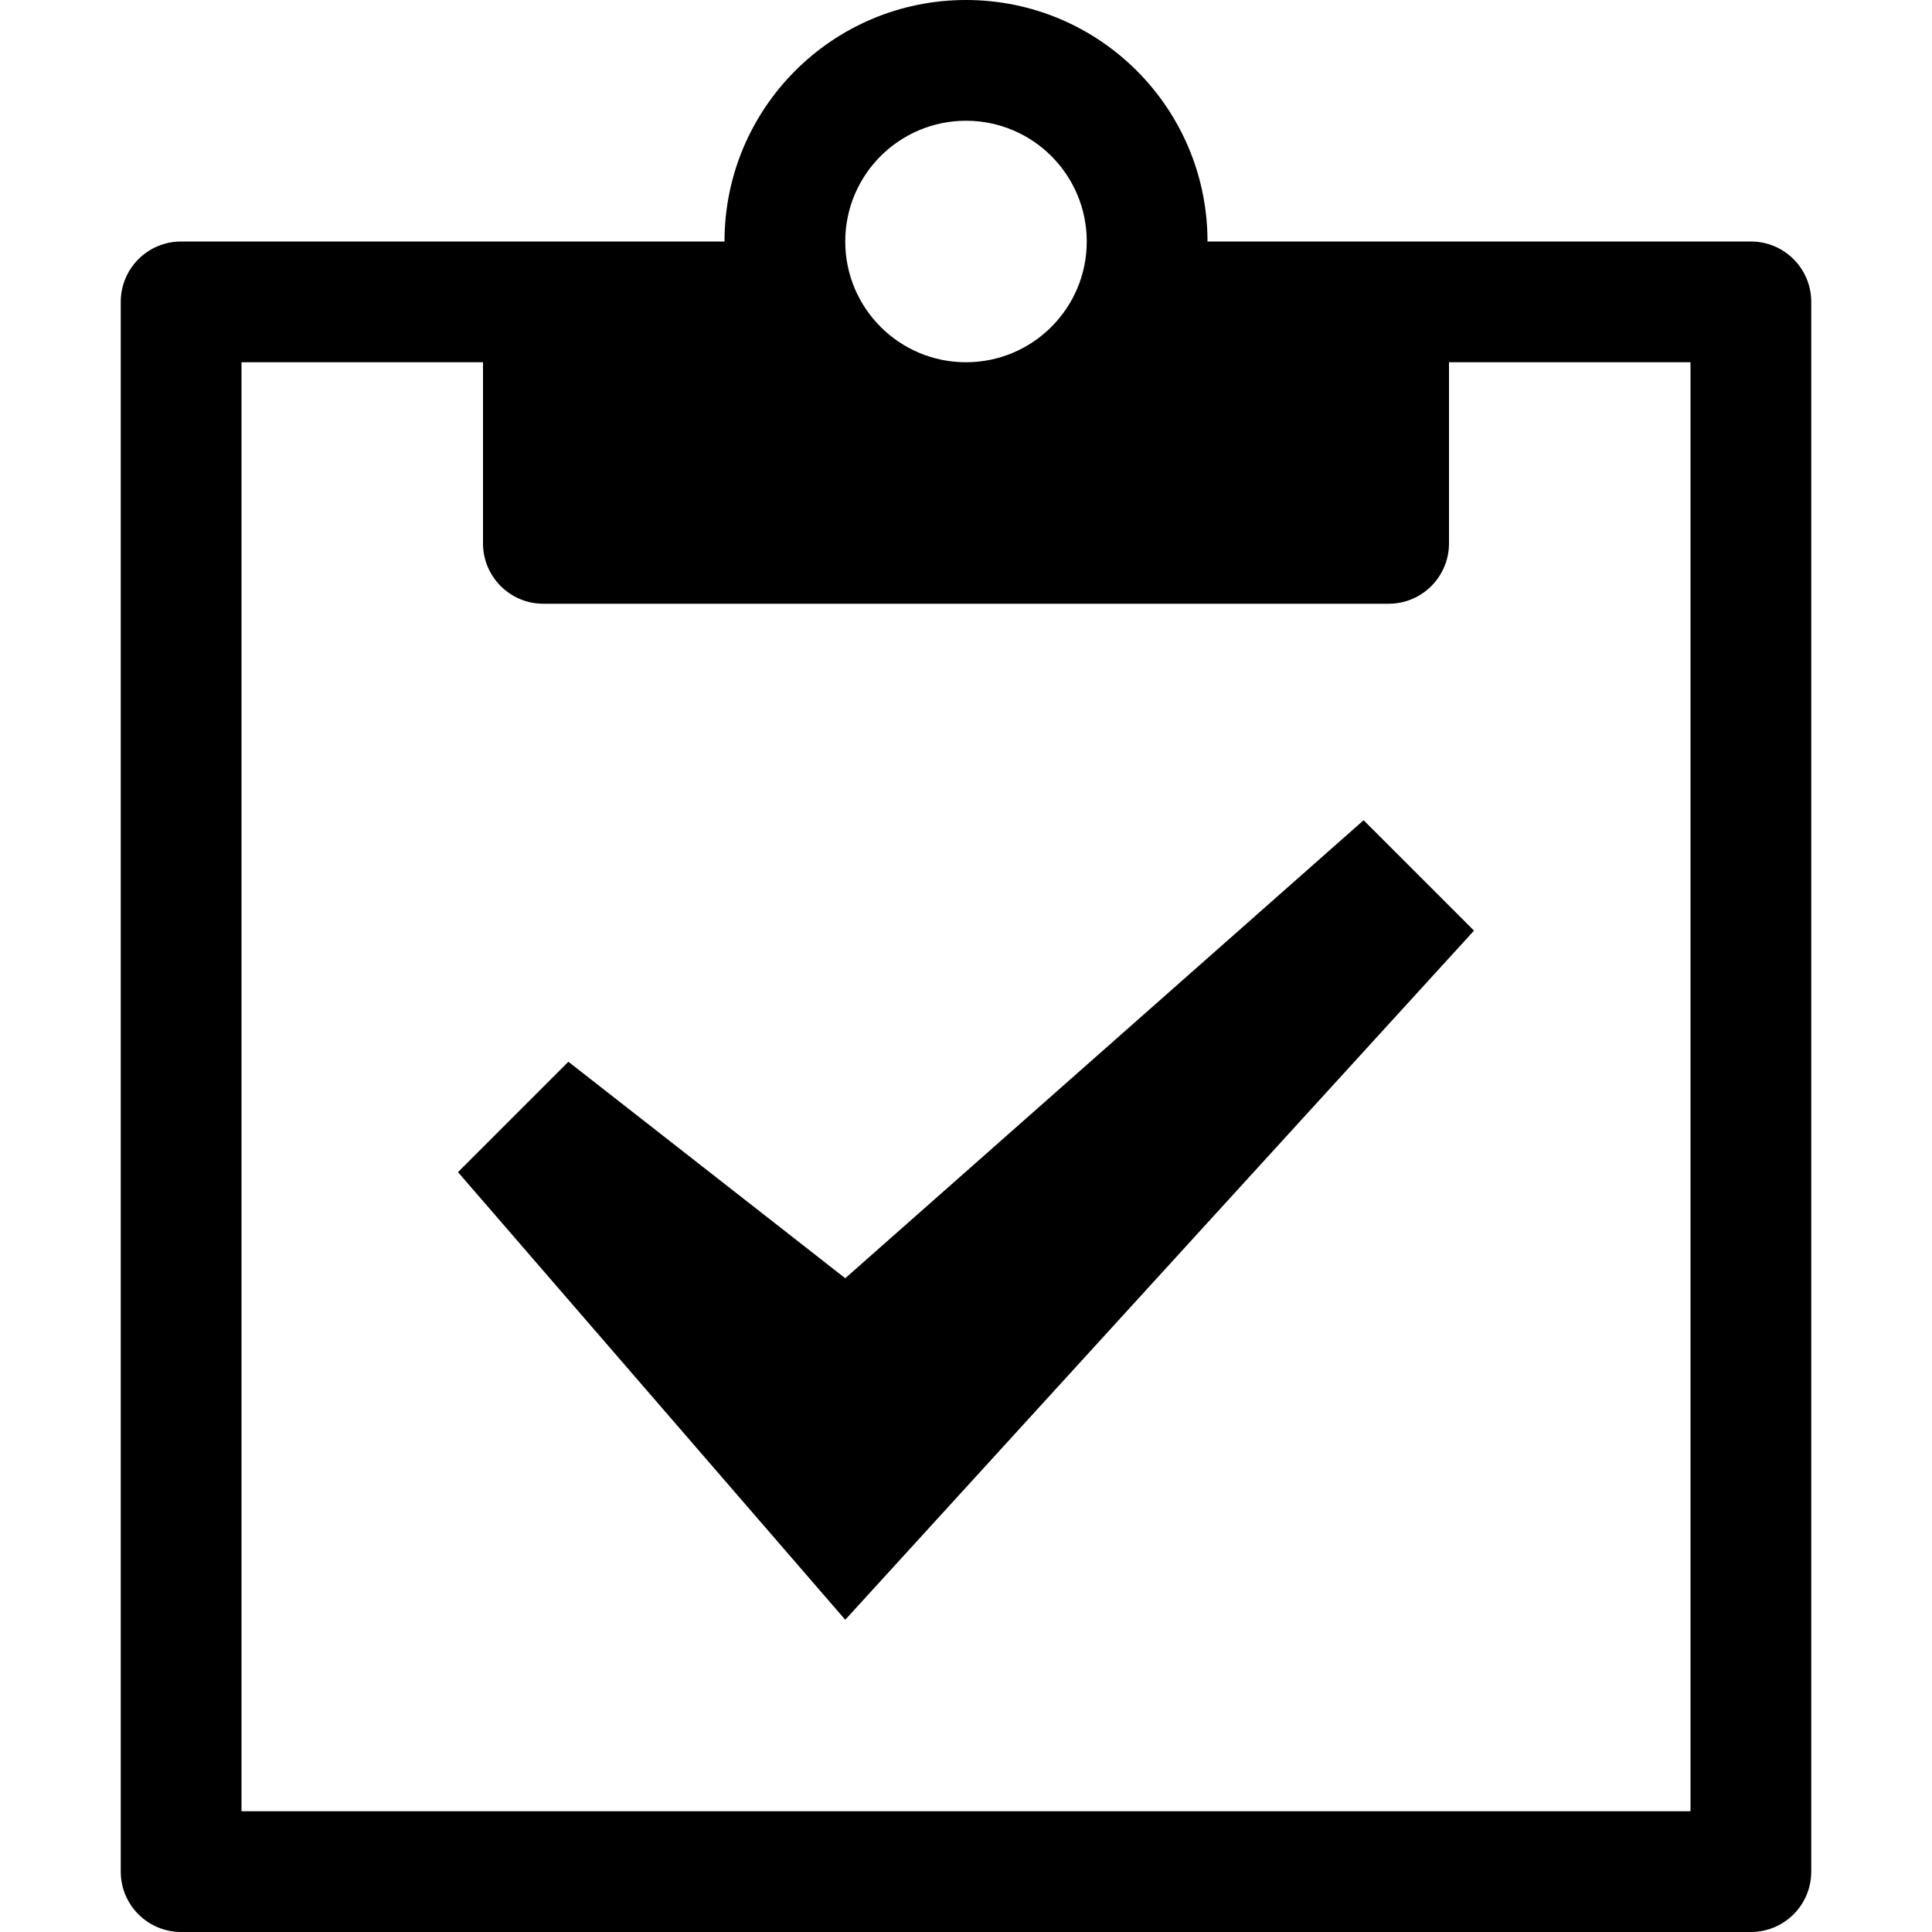
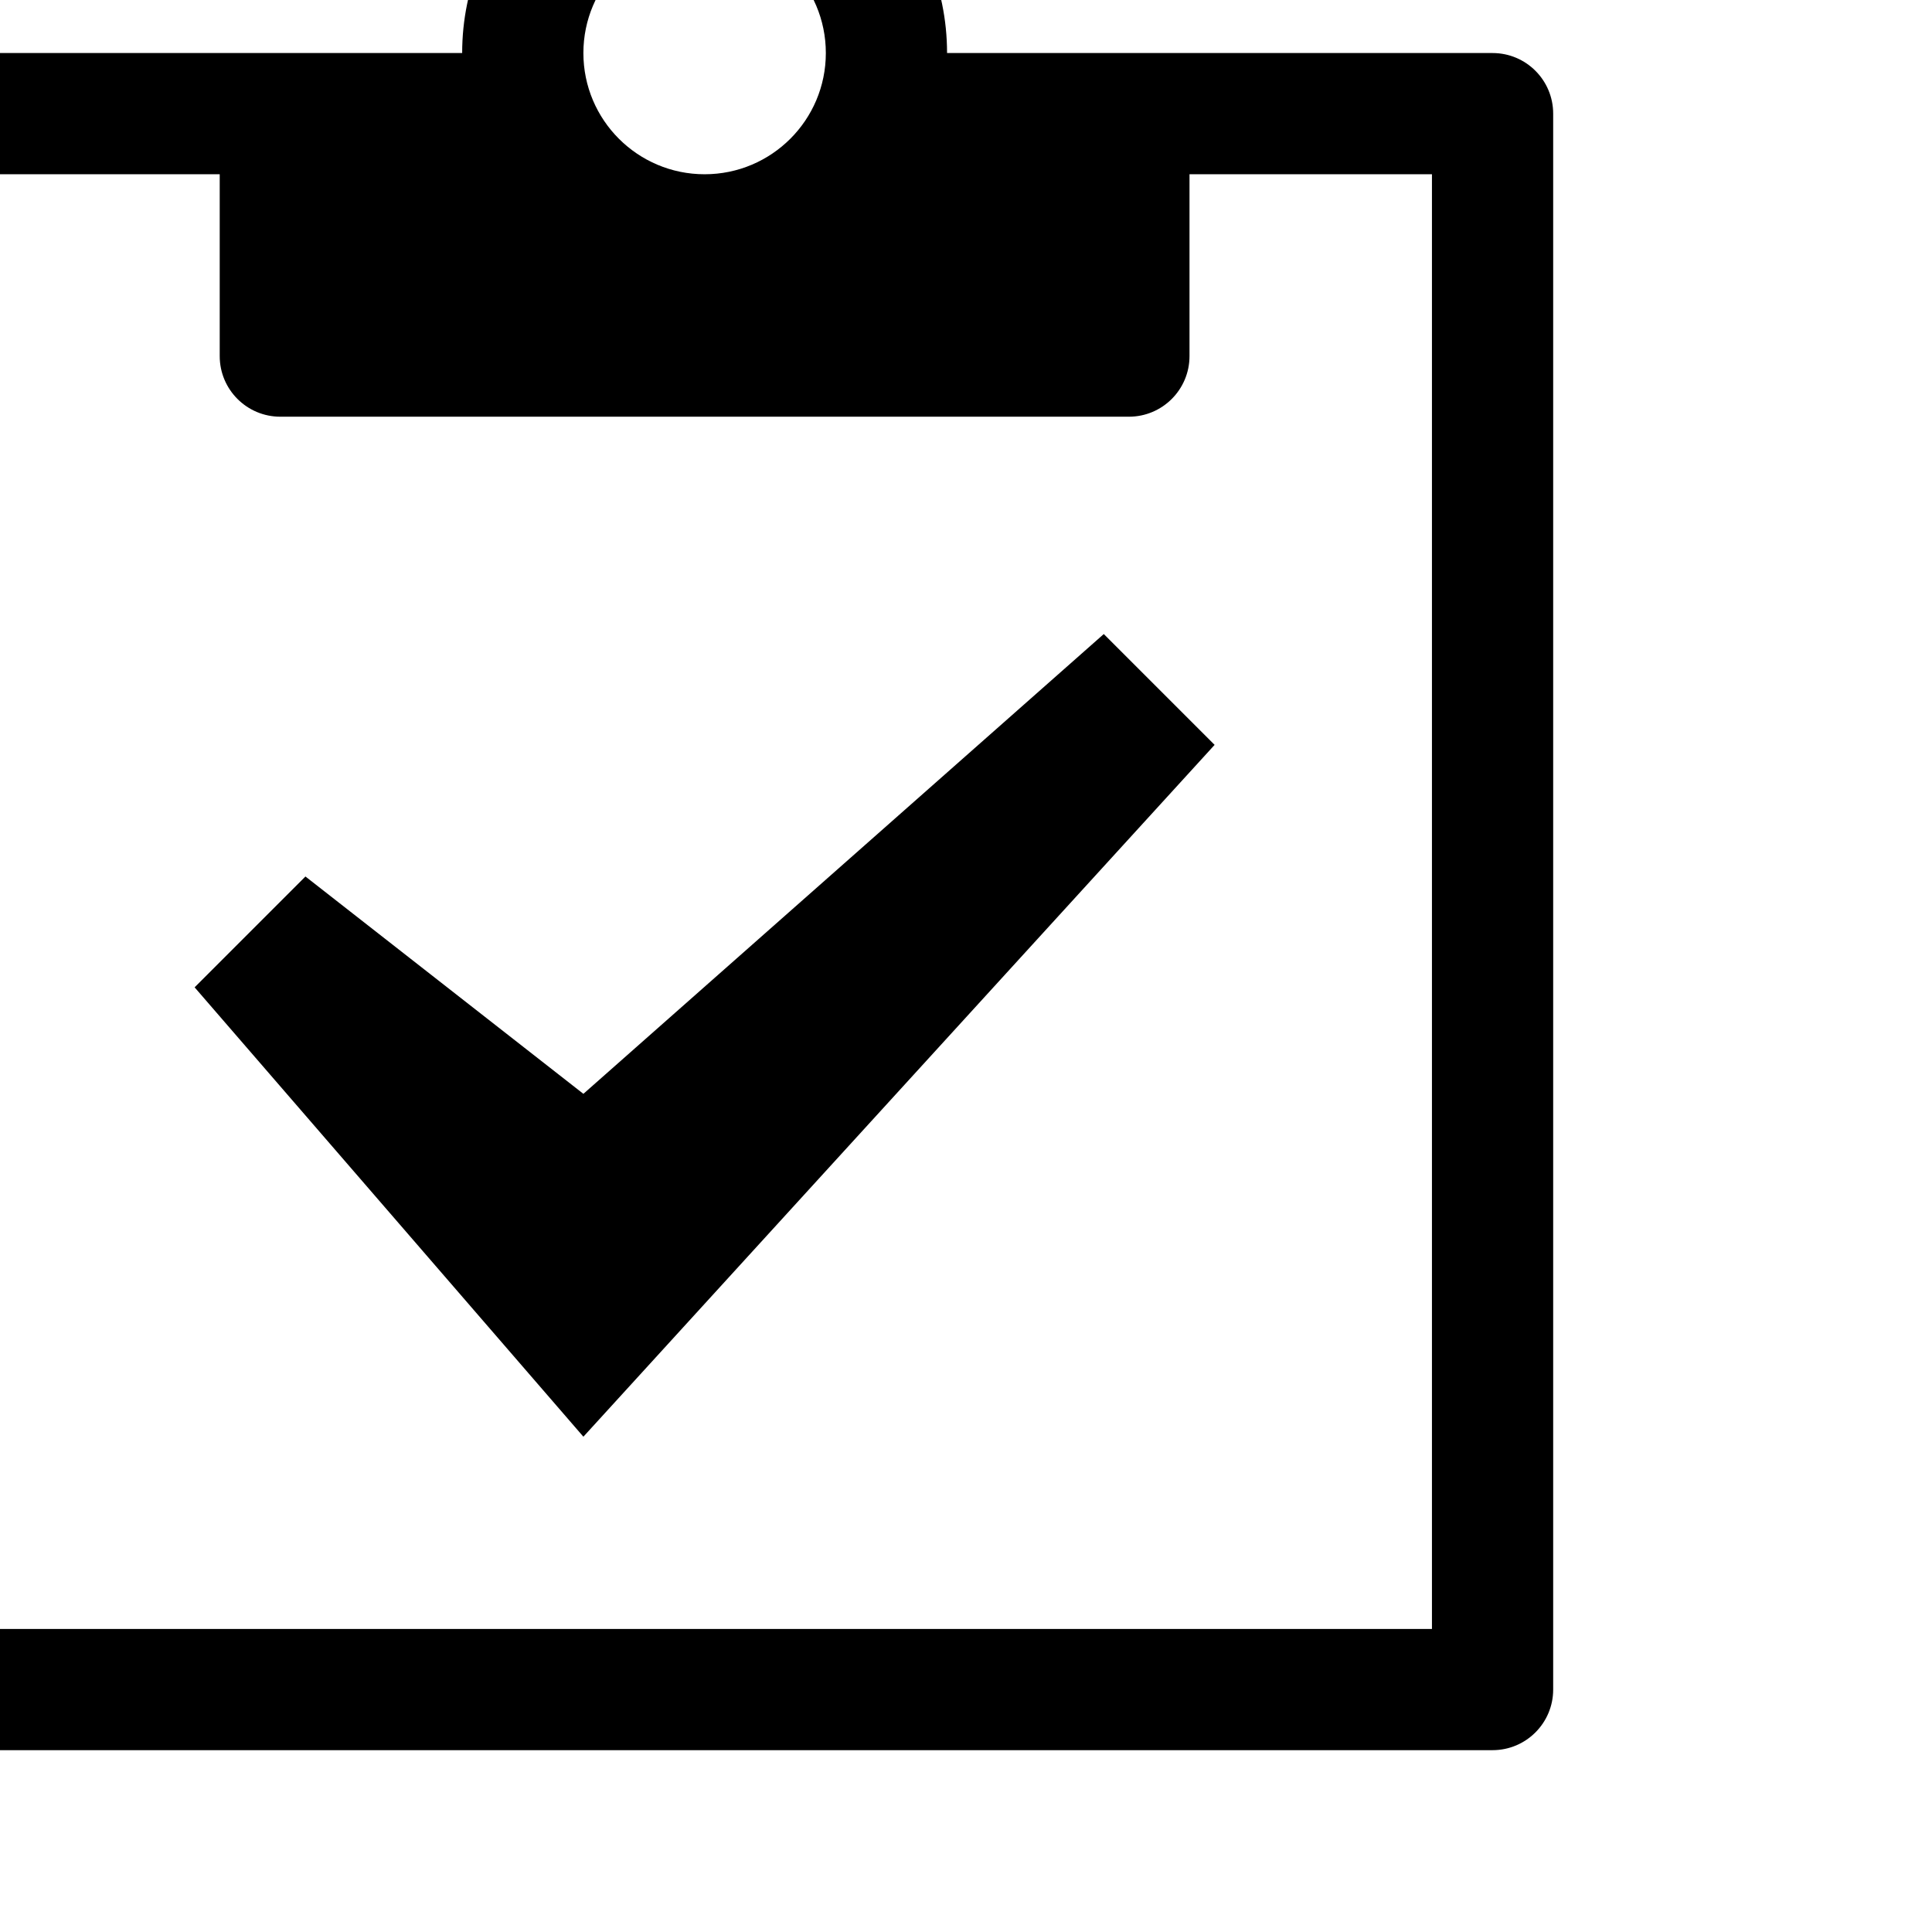
- <svg xmlns="http://www.w3.org/2000/svg" version="1.1" width="512" height="512" viewBox="0 0 512 512">
+ <svg xmlns="http://www.w3.org/2000/svg" version="1.1" width="512" height="512" viewBox="70 70 510 470">
  <path d="M464 64h-144c0-35.346-28.653-64-64-64s-64 28.654-64 64h-144c-8.836 0-16 7.164-16 16v416c0 8.837 7.164 16 16 16h416c8.837 0 16-7.163 16-16v-416c0-8.836-7.163-16-16-16zM256 32c17.673 0 32 14.327 32 32s-14.327 32-32 32c-17.673 0-32-14.327-32-32s14.327-32 32-32zM448 480h-384v-384h64v48c0 8.836 7.164 16 16 16h224c8.837 0 16-7.164 16-16v-48h64v384z" />
  <path d="M224 429.255l-102.627-118.627 29.254-29.255 73.373 57.372 137.371-121.372 29.257 29.254z" />
</svg>
